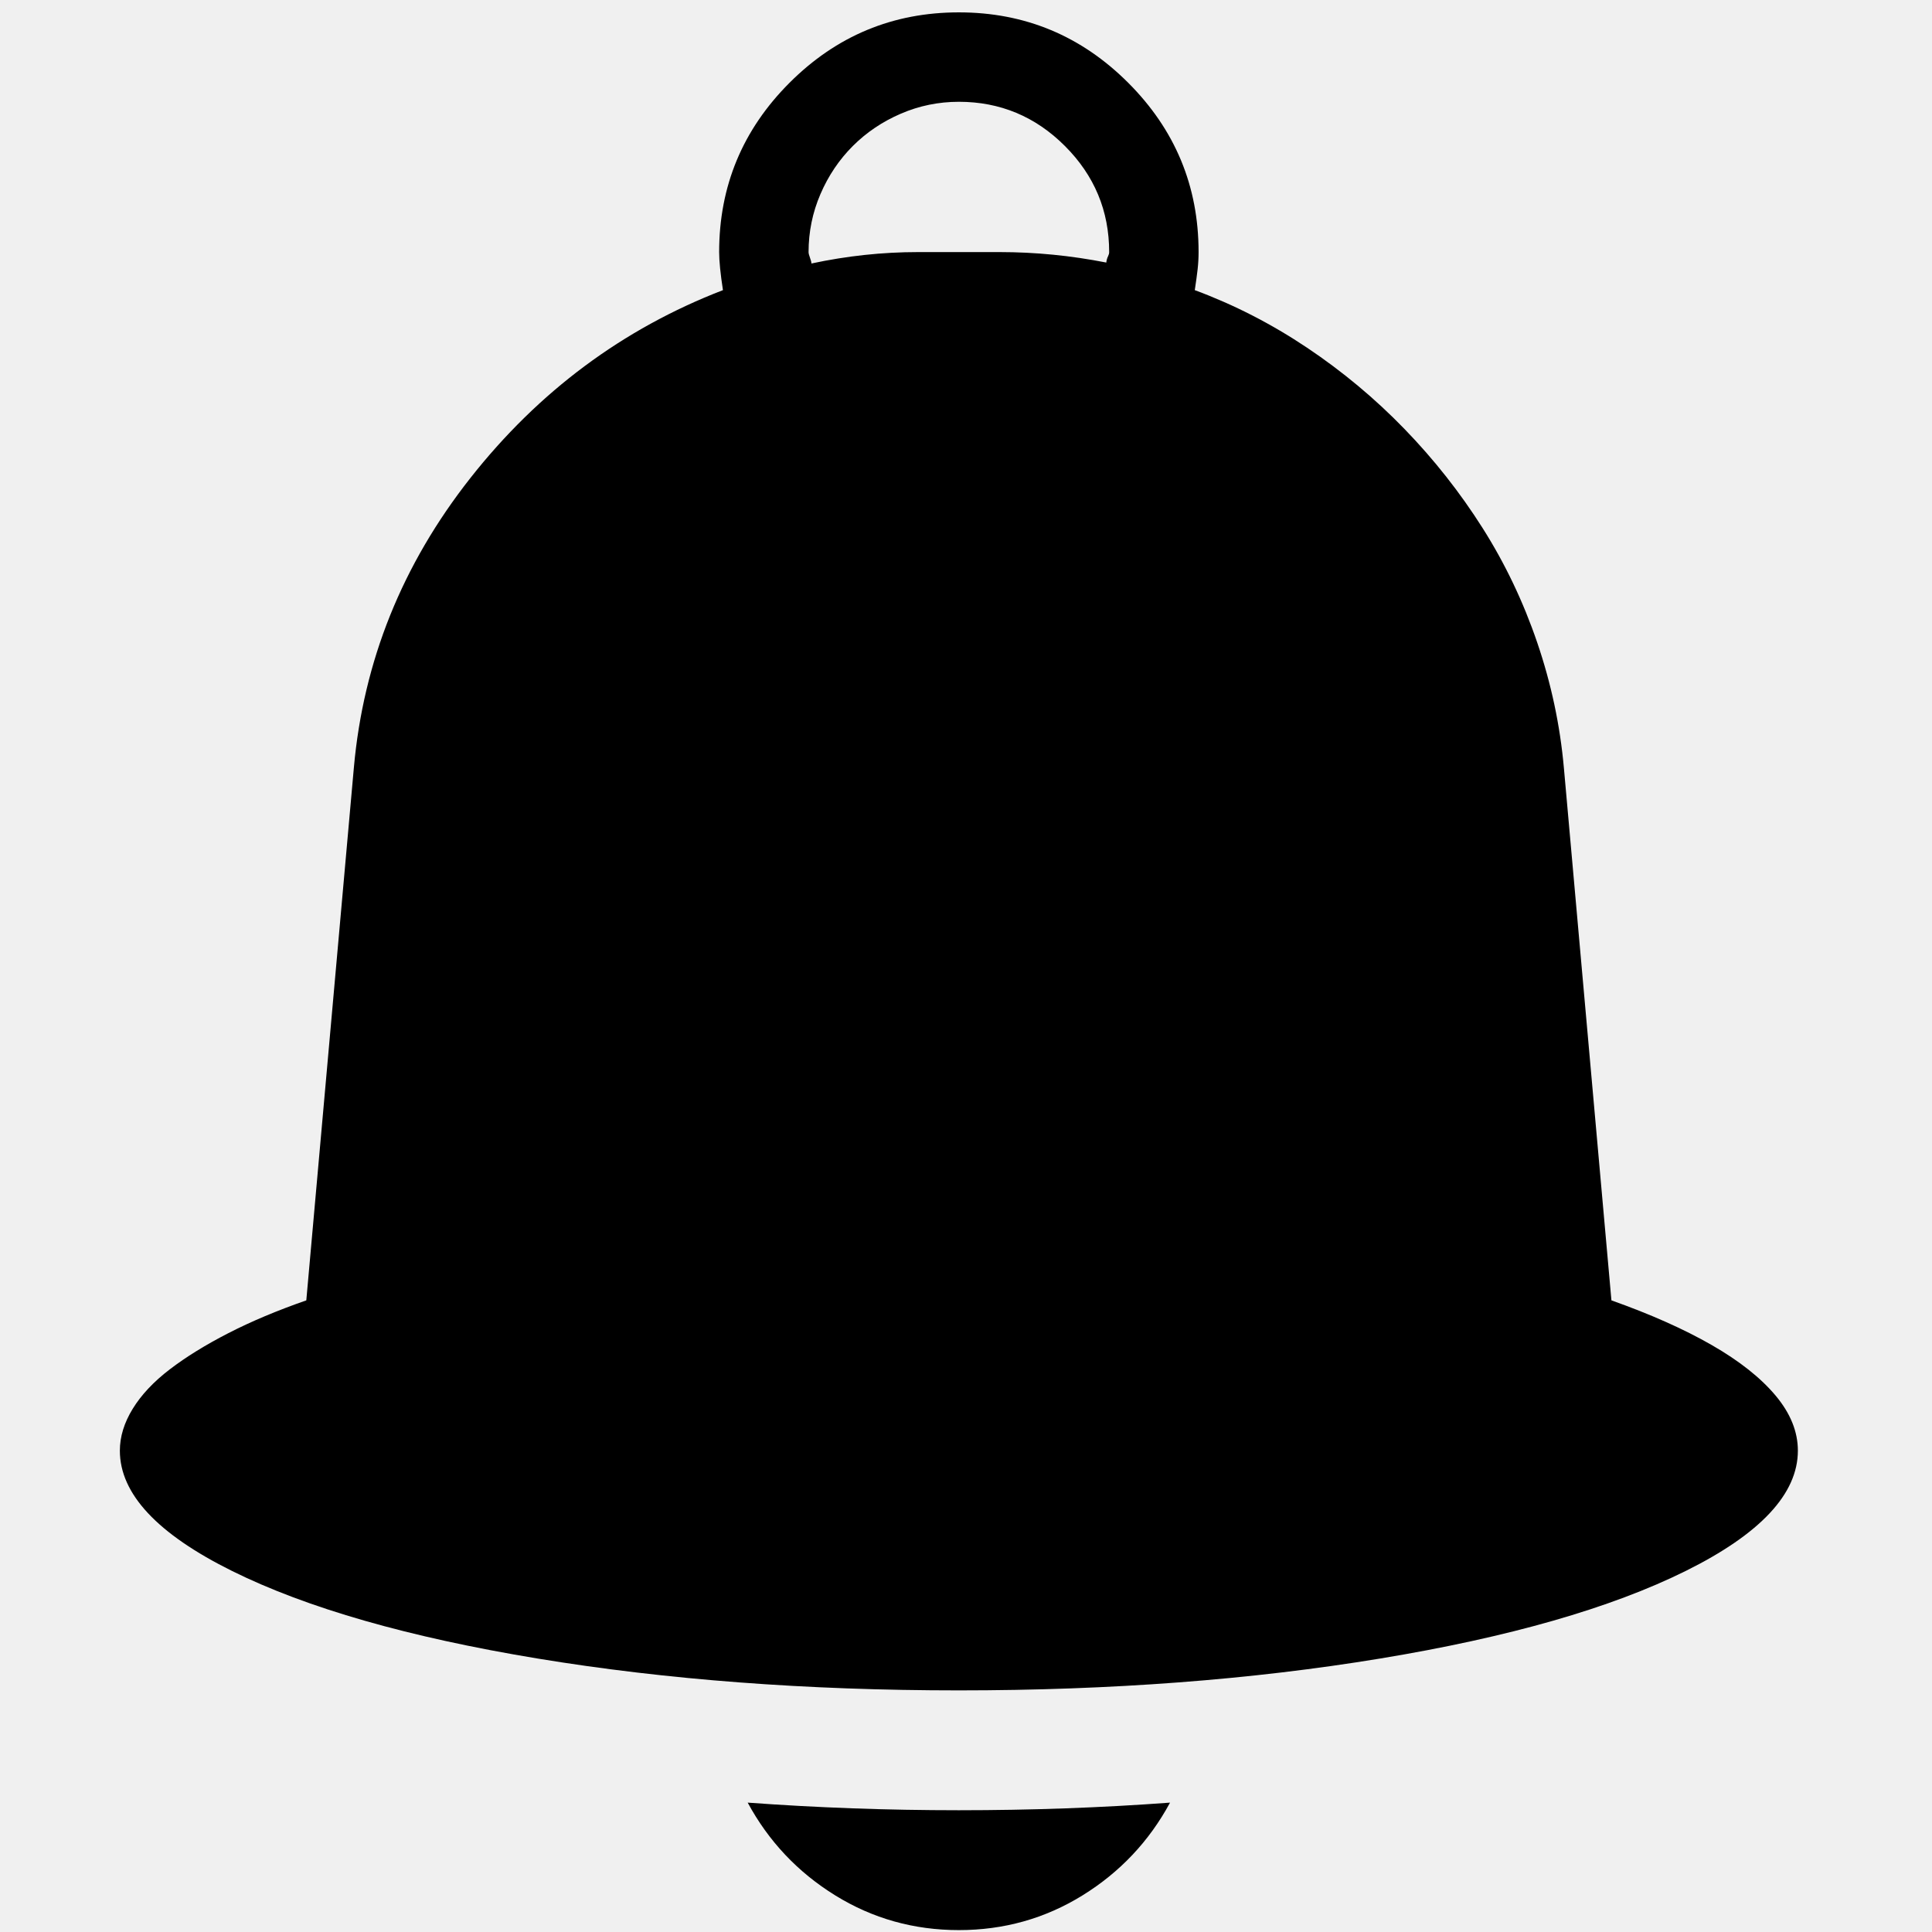
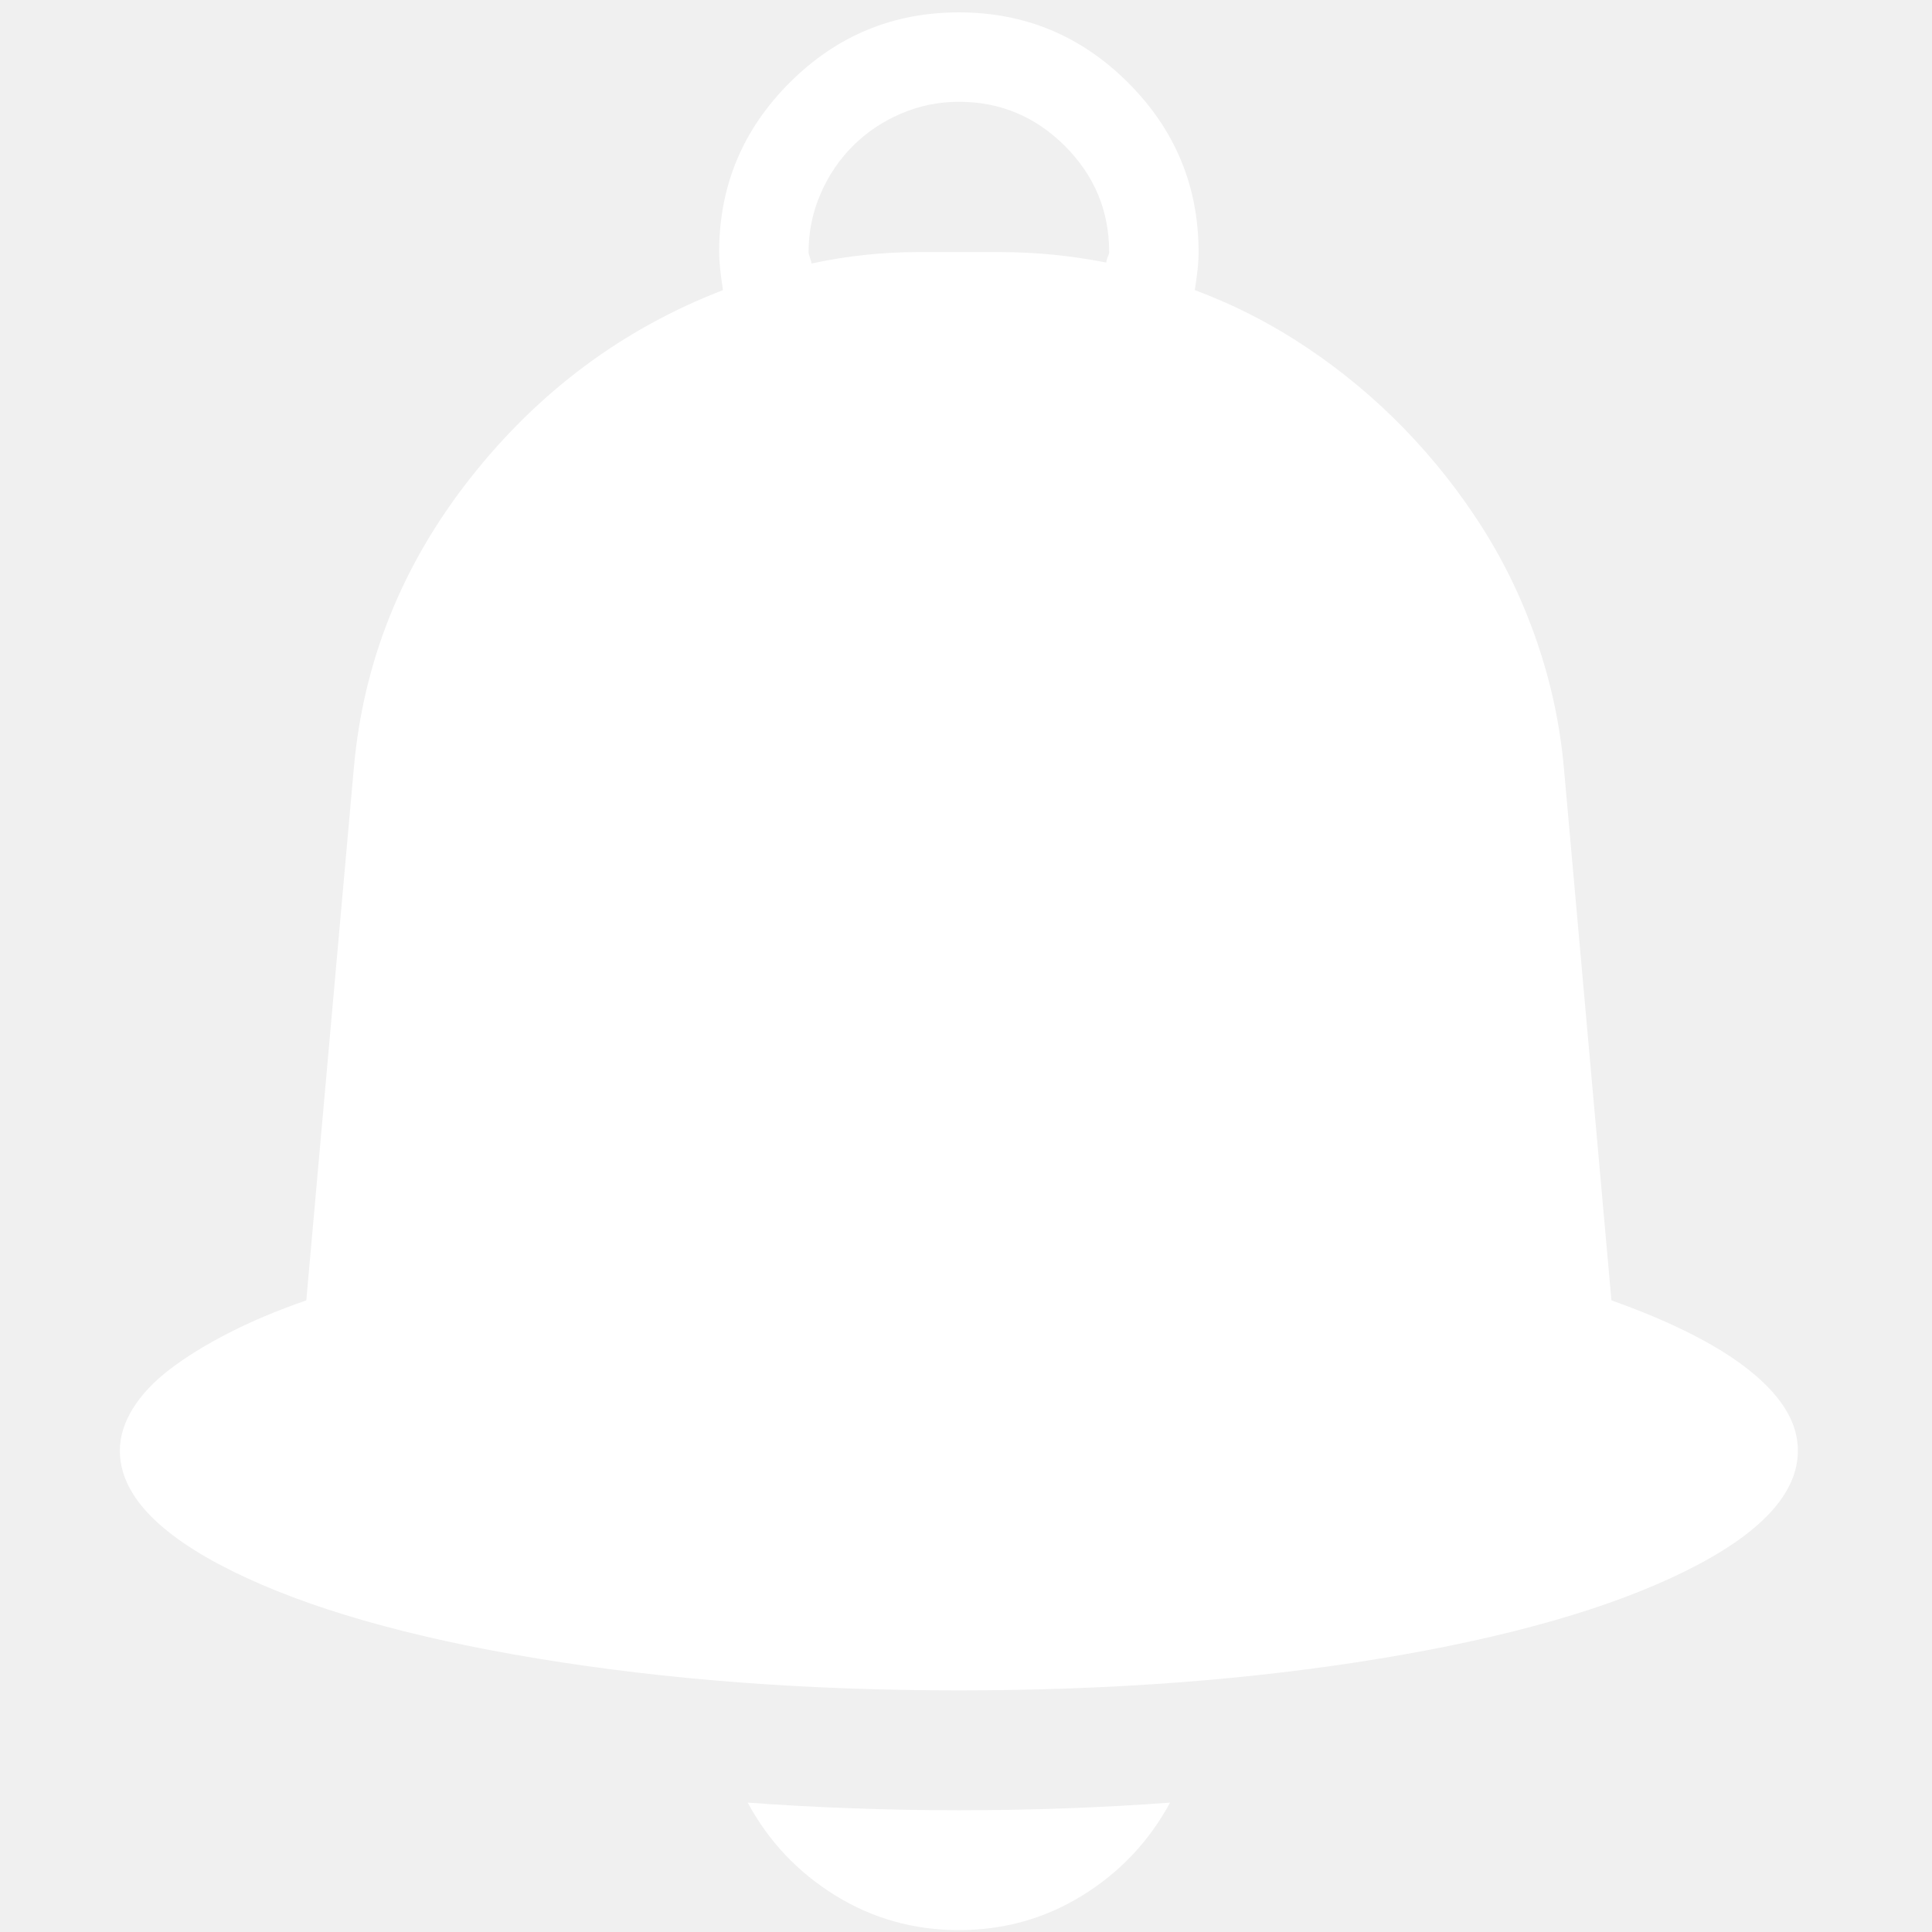
- <svg xmlns="http://www.w3.org/2000/svg" class="sc-659e94ee-2 jHsCAe" viewBox="0 0 1024 1024">
+ <svg xmlns="http://www.w3.org/2000/svg" class="sc-659e94ee-2 jHsCAe" fill="#ffffff" viewBox="0 0 1024 1024">
  <path class="path1" d="M508.219 1022.992q35.797 0 65.544-18.403t46.385-49.158q-27.226 2.017-55.208 3.025t-56.721 1.008q-56.973 0-111.929-4.033 16.638 30.755 46.385 49.158t65.544 18.403zM828.88 406.877q-3.025-33.78-14.117-66.3t-28.991-60.754-41.343-52.435-51.679-43.108-59.494-30.503q1.008-6.554 1.513-11.092t.504-9.075q0-52.435-37.31-89.745t-89.745-37.31-89.745 37.31-37.31 89.745q0 7.059 2.017 20.167-79.661 30.755-133.861 99.577t-61.763 153.524l-25.209 282.344q-23.193 8.067-41.343 17.394t-31.007 19.159-19.663 20.924-6.806 22.184q0 34.285 59.494 63.779t161.843 46.385 223.354 16.89 223.354-16.89 161.843-46.385 59.494-63.779q0-15.126-11.848-29.243t-33.78-26.722-53.192-23.697l-25.209-282.344zM508.219 53.948q32.772 0 56.217 23.445t23.445 56.217q0 1.008-.504 2.017t-.756 2.017-.252 1.513q-28.234-5.546-56.469-5.546h-43.36q-28.234 0-56.469 6.05 0-1.008-.756-3.025t-.756-3.025q0-16.134 6.302-30.755t17.142-25.461 25.461-17.142 30.755-6.302z" />
</svg>
